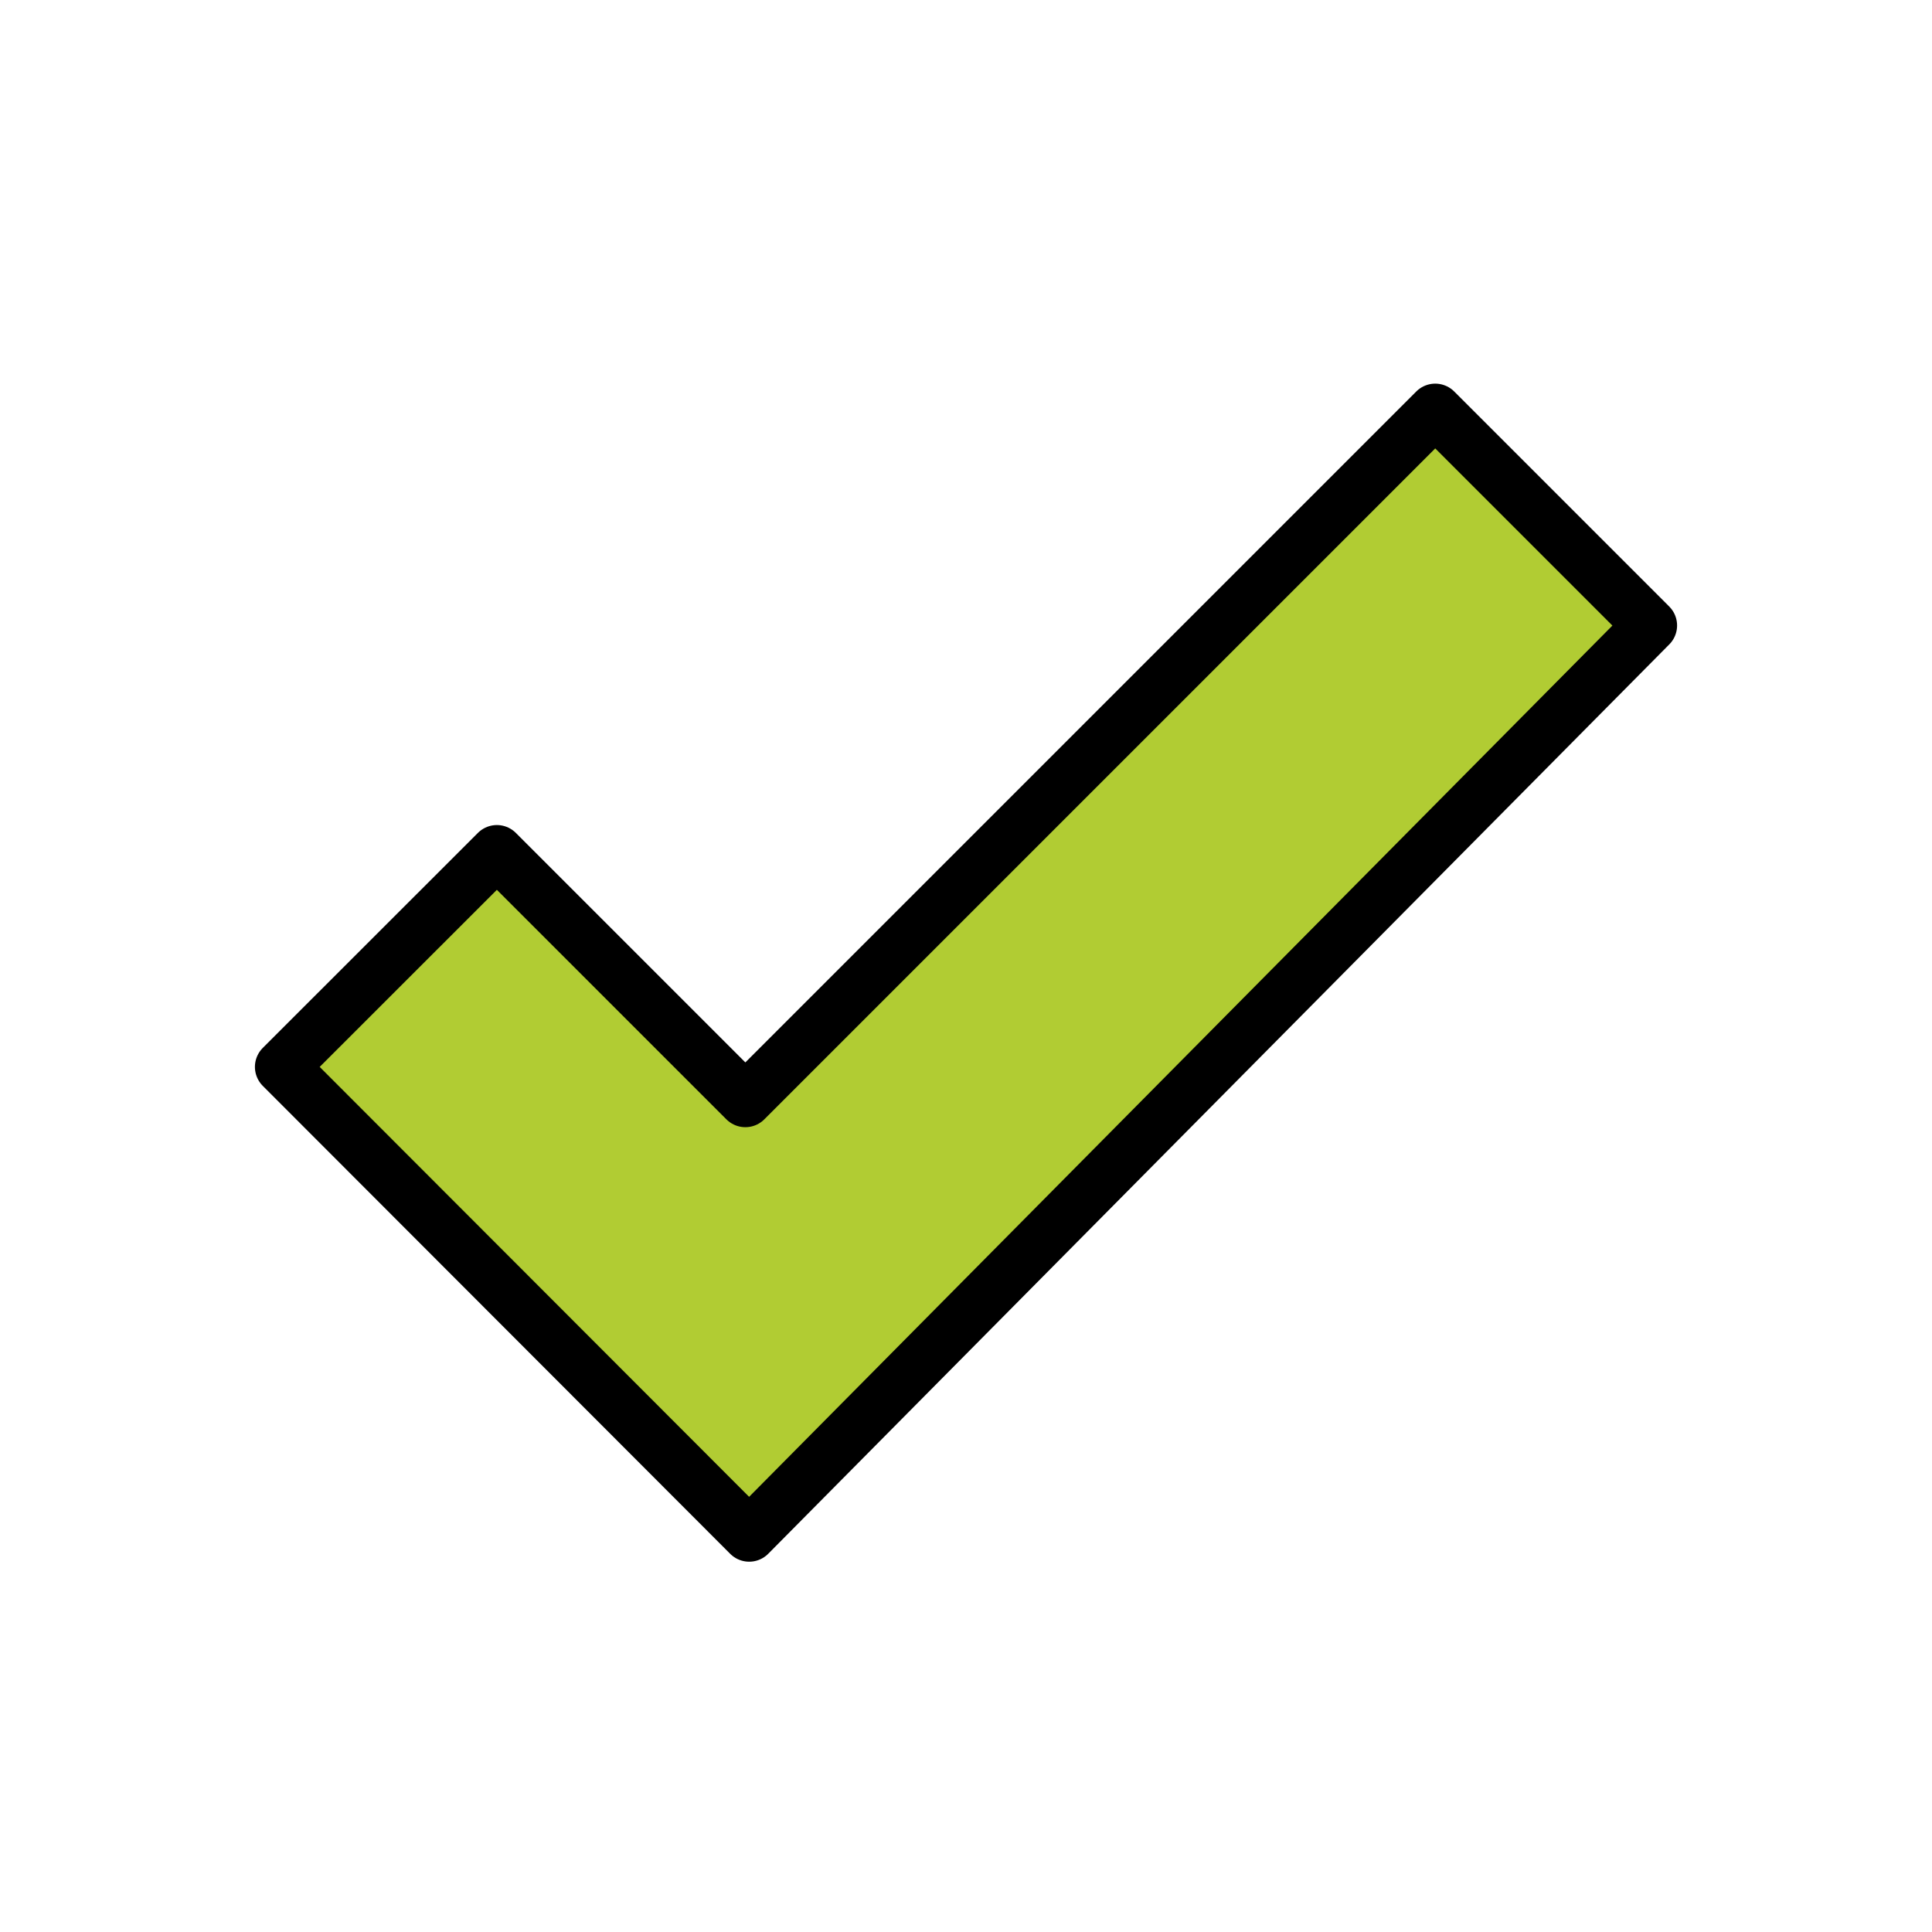
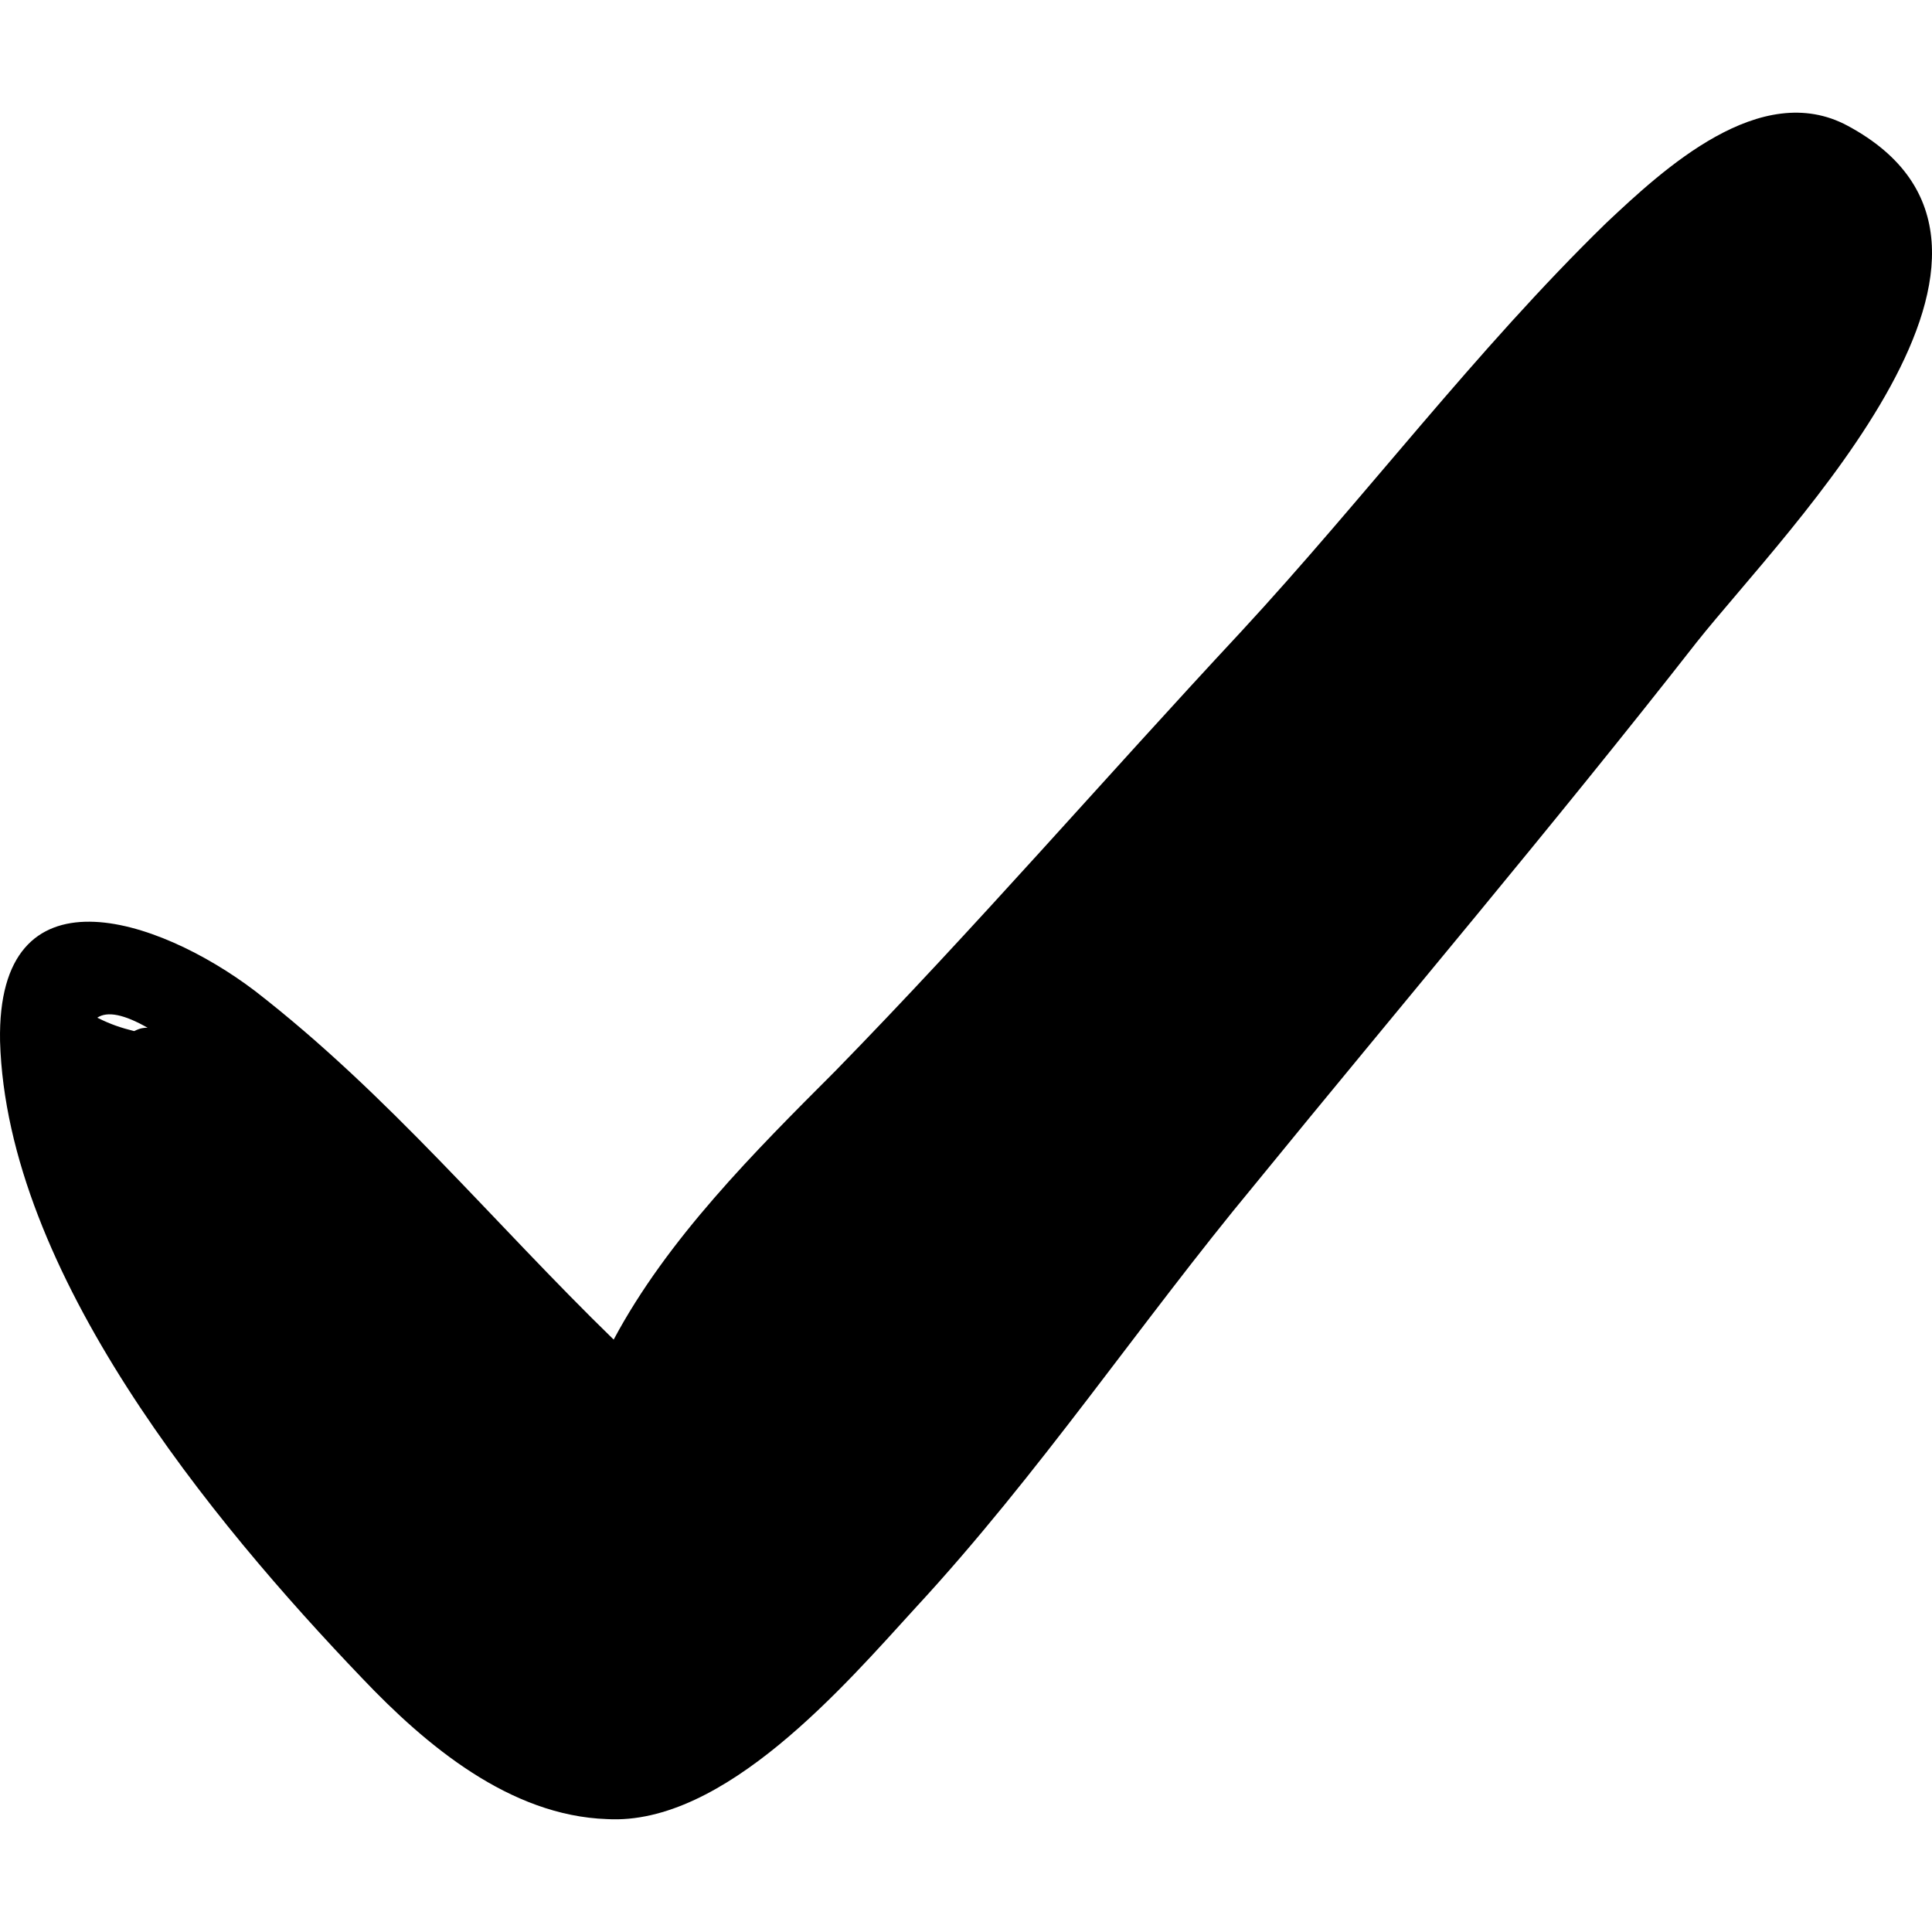
- <svg xmlns="http://www.w3.org/2000/svg" width="72px" height="72px" viewBox="0 0 72 72" id="emoji">
-   <g id="color">
-     <path fill="#b1cc33" d="m61.5 23.3-8.013-8.013-25.71 25.71-9.26-9.26-8.013 8.013 17.42 17.44z" />
+ <svg xmlns="http://www.w3.org/2000/svg" version="1.1" id="Capa_1" x="0px" y="0px" width="352.62px" height="352.62px" viewBox="0 0 352.62 352.62" style="enable-background:new 0 0 352.62 352.62;" xml:space="preserve">
+   <g>
+     <path d="M337.222,22.952c-15.912-8.568-33.66,7.956-44.064,17.748c-23.867,23.256-44.063,50.184-66.708,74.664   c-25.092,26.928-48.348,53.856-74.052,80.173c-14.688,14.688-30.6,30.6-40.392,48.96c-22.032-21.421-41.004-44.677-65.484-63.648   c-17.748-13.464-47.124-23.256-46.512,9.18c1.224,42.229,38.556,87.517,66.096,116.28c11.628,12.24,26.928,25.092,44.676,25.704   c21.42,1.224,43.452-24.48,56.304-38.556c22.645-24.48,41.005-52.021,61.812-77.112c26.928-33.048,54.468-65.485,80.784-99.145   C326.206,96.392,378.226,44.983,337.222,22.952z M26.937,187.581c-0.612,0-1.224,0-2.448,0.611   c-2.448-0.611-4.284-1.224-6.732-2.448l0,0C19.593,184.52,22.653,185.132,26.937,187.581z" />
  </g>
-   <g id="line">
-     <path fill="none" stroke="#000" stroke-linecap="round" stroke-linejoin="round" stroke-miterlimit="10" stroke-width="2" d="m10.5 39.76 17.42 17.44 33.58-33.89-8.013-8.013-25.71 25.71-9.26-9.26z" />
-   </g>
+   <g>
+ </g>
+   <g>
+ </g>
+   <g>
+ </g>
+   <g>
+ </g>
+   <g>
+ </g>
+   <g>
+ </g>
+   <g>
+ </g>
+   <g>
+ </g>
+   <g>
+ </g>
+   <g>
+ </g>
+   <g>
+ </g>
+   <g>
+ </g>
+   <g>
+ </g>
+   <g>
+ </g>
+   <g>
+ </g>
</svg>
